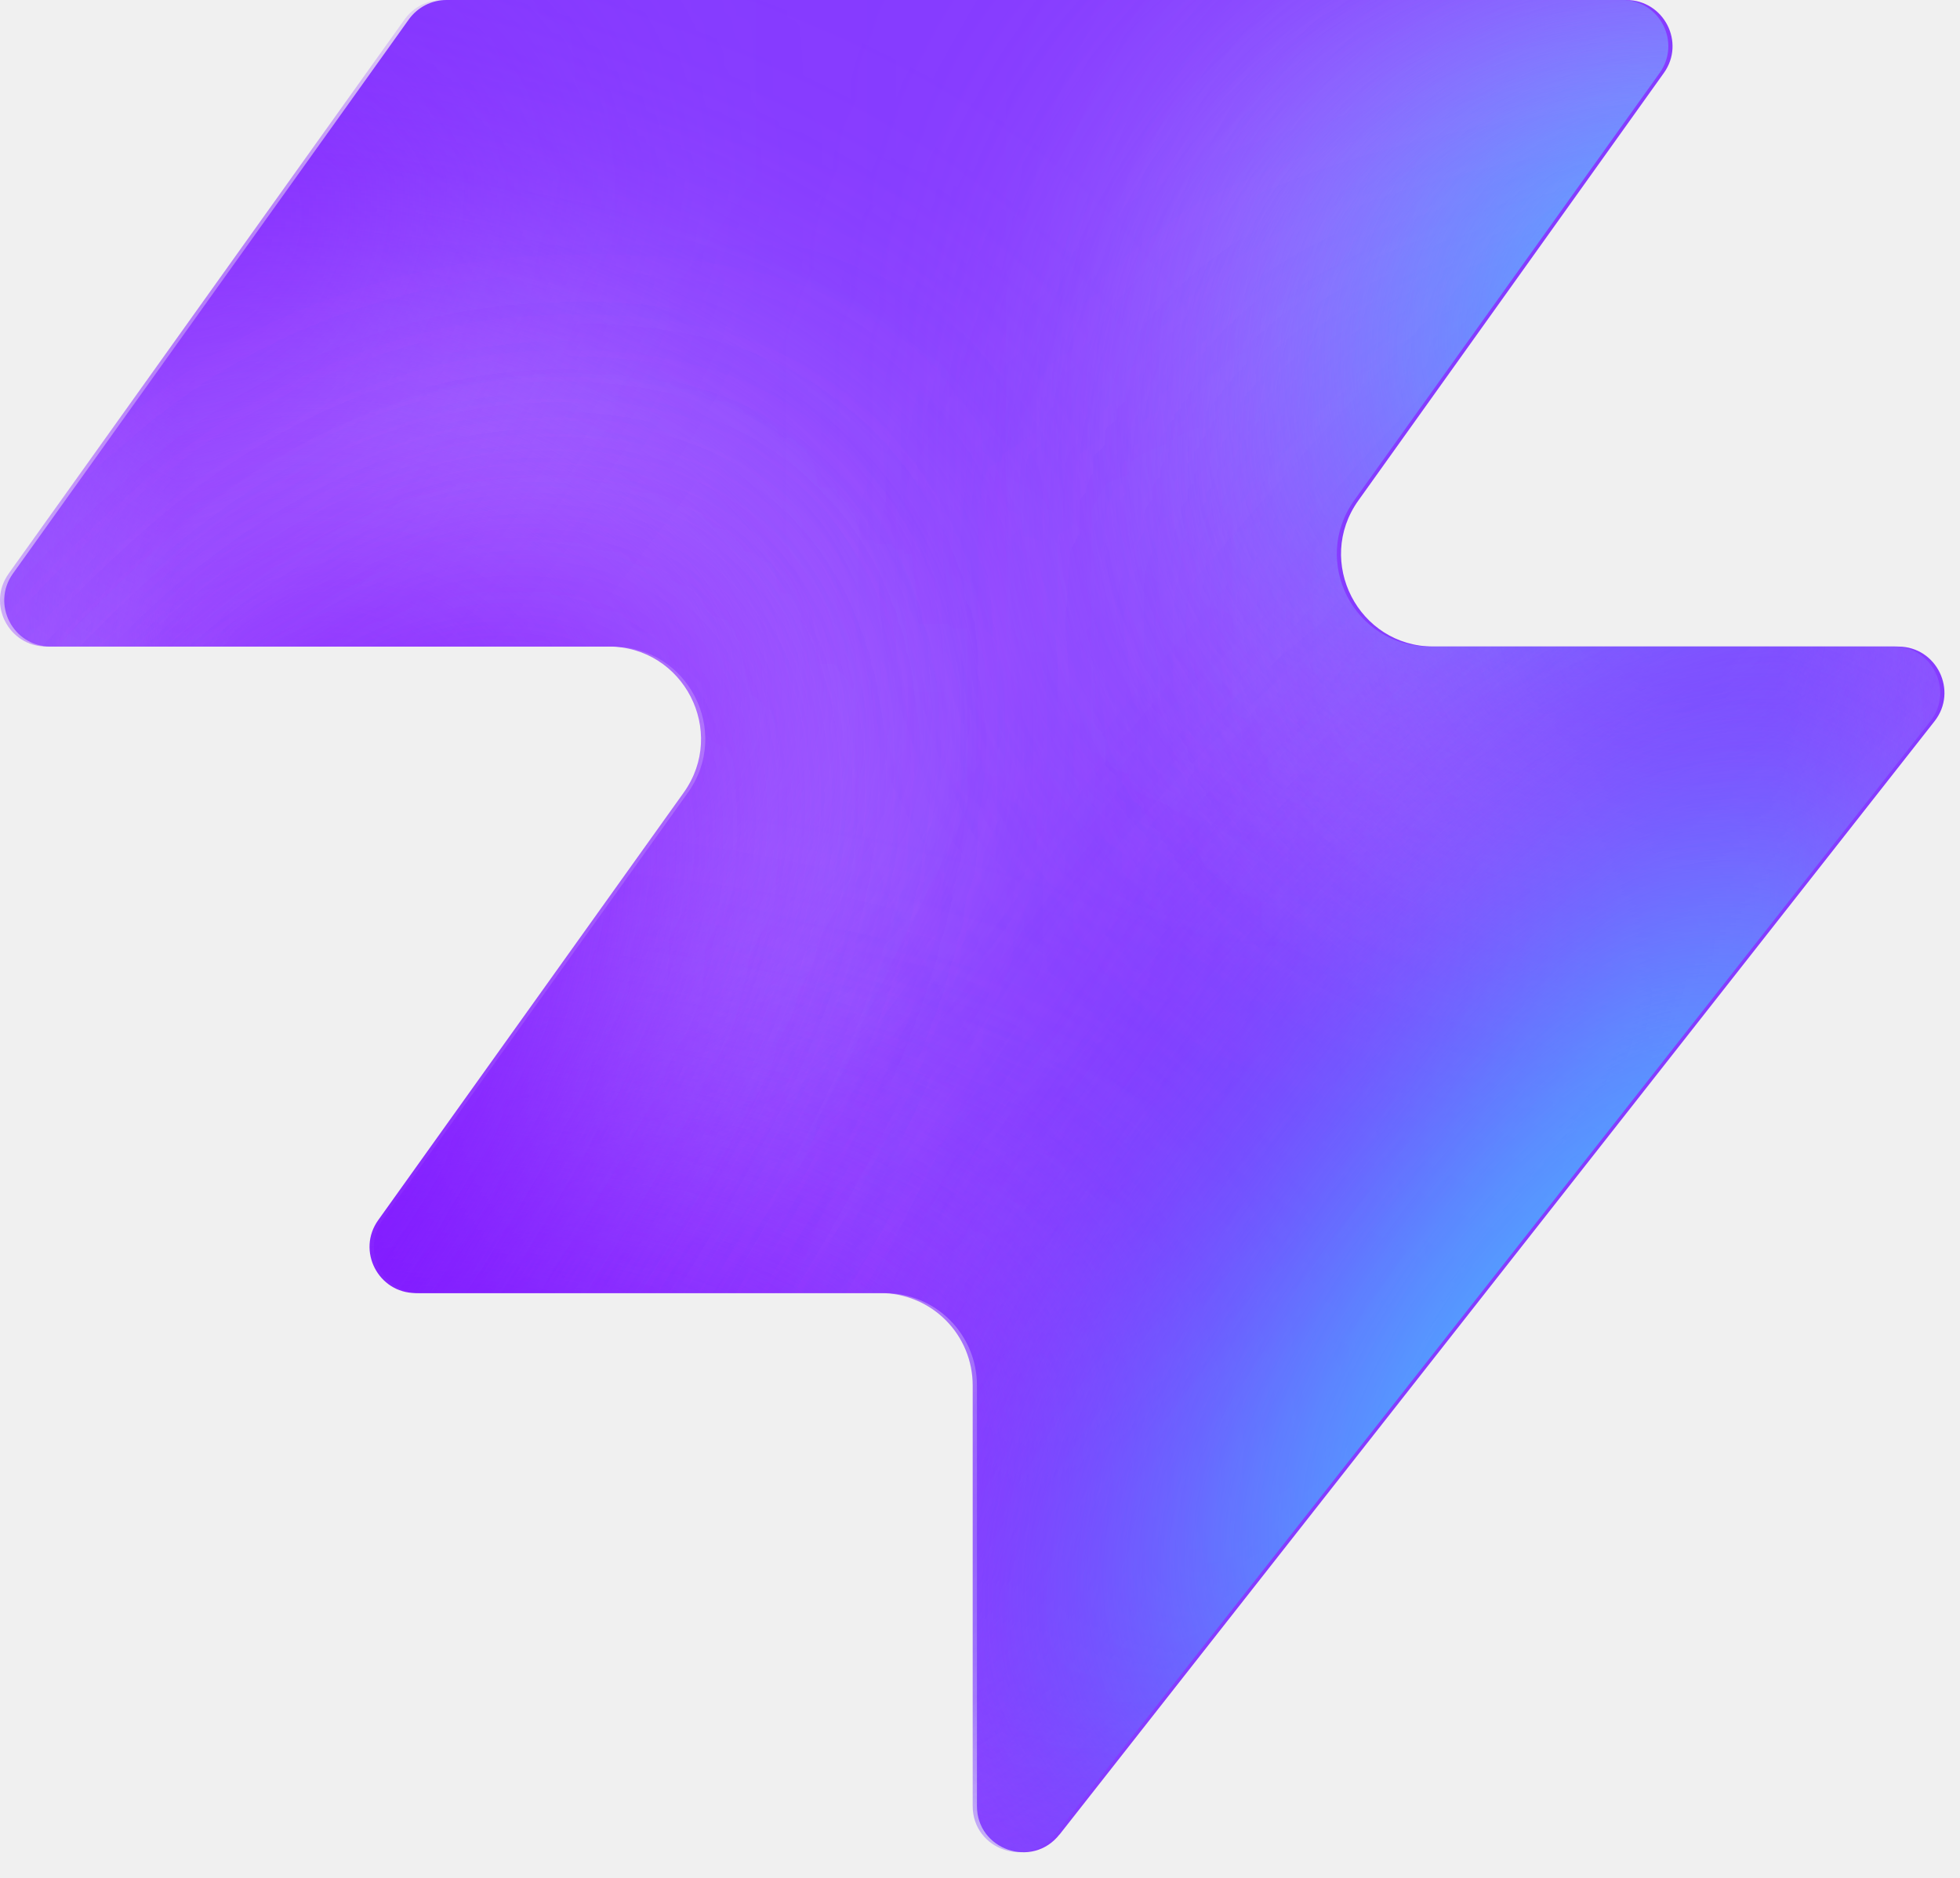
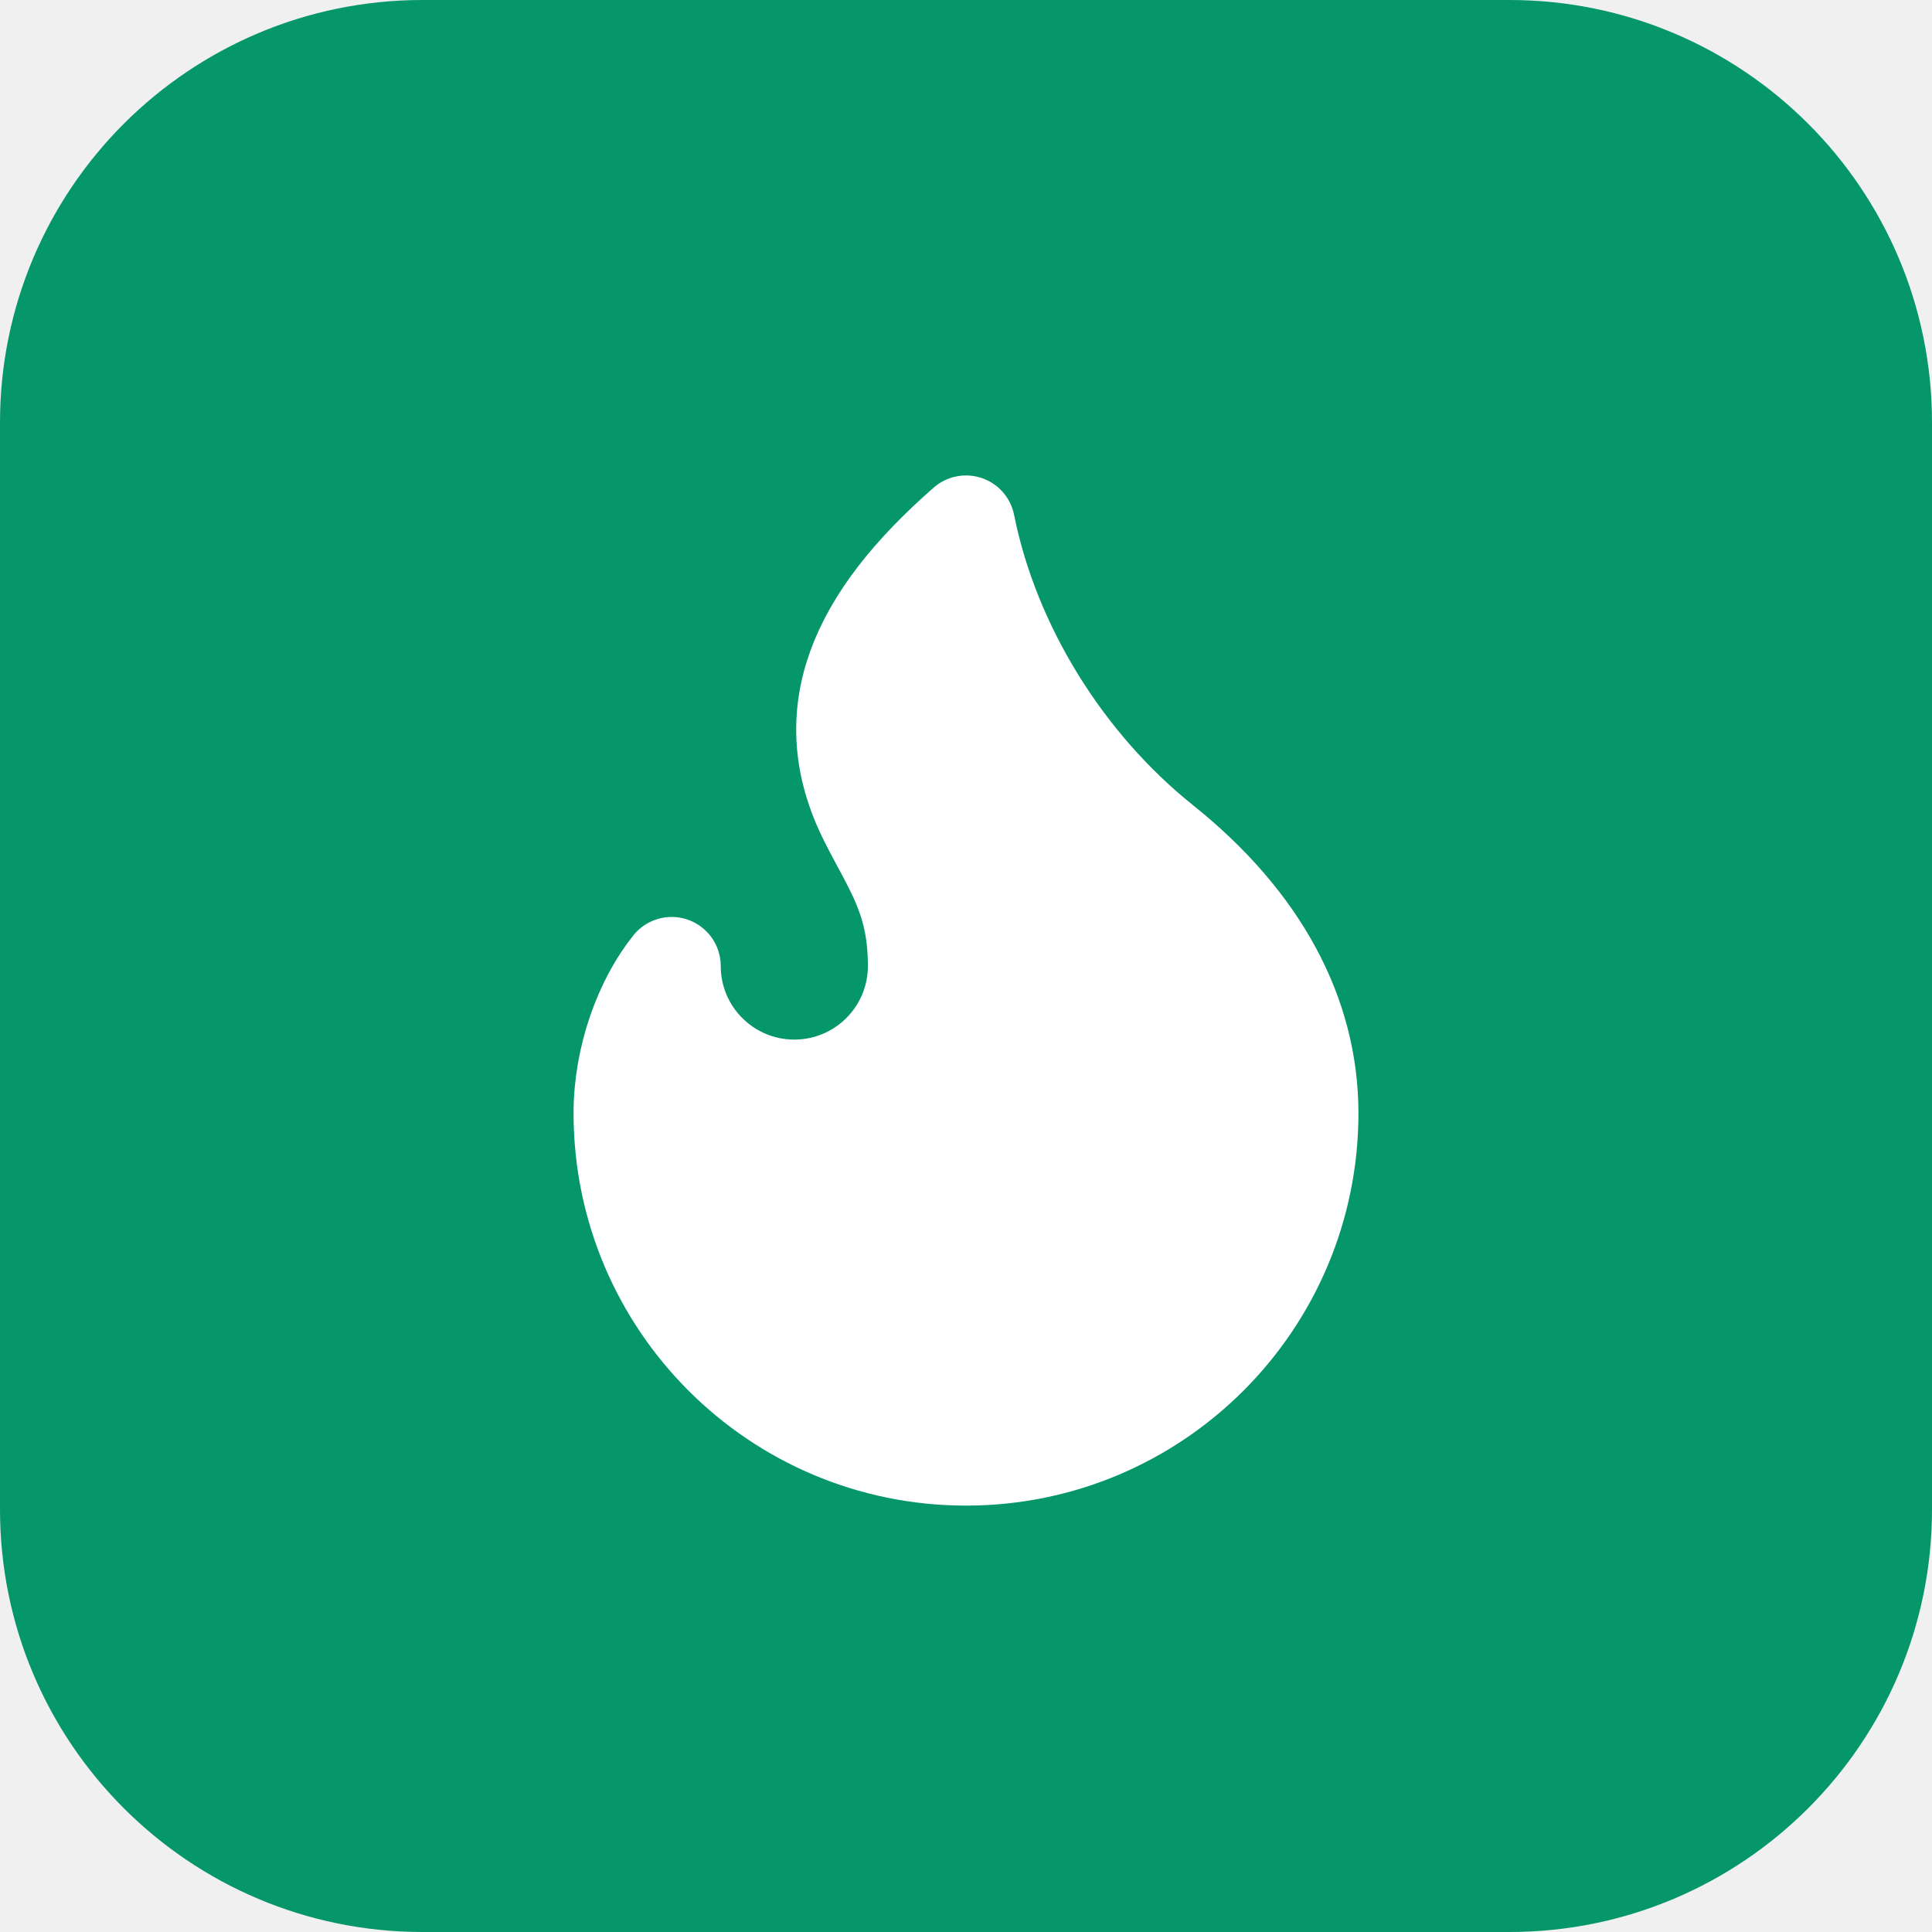
- <svg xmlns="http://www.w3.org/2000/svg" width="48" height="46" fill="none" viewBox="0 0 48 46">
-   <path fill="#863bff" d="M25.946 44.938c-.664.845-2.021.375-2.021-.698V33.937a2.26 2.26 0 0 0-2.262-2.262H10.287c-.92 0-1.456-1.04-.92-1.788l7.48-10.471c1.07-1.497 0-3.578-1.842-3.578H1.237c-.92 0-1.456-1.04-.92-1.788L10.013.474c.214-.297.556-.474.92-.474h28.894c.92 0 1.456 1.04.92 1.788l-7.48 10.471c-1.07 1.498 0 3.579 1.842 3.579h11.377c.943 0 1.473 1.088.89 1.83L25.947 44.94z" style="fill:#863bff;fill:color(display-p3 .525 .23 1);fill-opacity:1" />
-   <mask id="a" width="48" height="46" x="0" y="0" maskUnits="userSpaceOnUse" style="mask-type:alpha">
-     <path fill="#000" d="M25.842 44.938c-.664.844-2.021.375-2.021-.698V33.937a2.26 2.26 0 0 0-2.262-2.262H10.183c-.92 0-1.456-1.04-.92-1.788l7.48-10.471c1.07-1.498 0-3.579-1.842-3.579H1.133c-.92 0-1.456-1.04-.92-1.787L9.91.473c.214-.297.556-.474.92-.474h28.894c.92 0 1.456 1.04.92 1.788l-7.48 10.471c-1.07 1.498 0 3.578 1.842 3.578h11.377c.943 0 1.473 1.088.89 1.832L25.843 44.94z" style="fill:#000;fill-opacity:1" />
-   </mask>
-   <g mask="url(#a)">
-     <g filter="url(#b)">
-       <ellipse cx="5.508" cy="14.704" fill="#ede6ff" rx="5.508" ry="14.704" style="fill:#ede6ff;fill:color(display-p3 .927 .903 1);fill-opacity:1" transform="matrix(.00324 1 1 -.00324 -4.47 31.516)" />
-     </g>
-     <g filter="url(#c)">
-       <ellipse cx="10.399" cy="29.851" fill="#ede6ff" rx="10.399" ry="29.851" style="fill:#ede6ff;fill:color(display-p3 .927 .903 1);fill-opacity:1" transform="matrix(.00324 1 1 -.00324 -39.328 7.883)" />
-     </g>
-     <g filter="url(#d)">
-       <ellipse cx="5.508" cy="30.487" fill="#7e14ff" rx="5.508" ry="30.487" style="fill:#7e14ff;fill:color(display-p3 .492 .077 1);fill-opacity:1" transform="rotate(89.814 -25.913 -14.639)scale(1 -1)" />
-     </g>
-     <g filter="url(#e)">
-       <ellipse cx="5.508" cy="30.599" fill="#7e14ff" rx="5.508" ry="30.599" style="fill:#7e14ff;fill:color(display-p3 .492 .077 1);fill-opacity:1" transform="rotate(89.814 -32.644 -3.334)scale(1 -1)" />
-     </g>
-     <g filter="url(#f)">
-       <ellipse cx="5.508" cy="30.599" fill="#7e14ff" rx="5.508" ry="30.599" style="fill:#7e14ff;fill:color(display-p3 .492 .077 1);fill-opacity:1" transform="matrix(.00324 1 1 -.00324 -34.34 30.47)" />
-     </g>
-     <g filter="url(#g)">
-       <ellipse cx="14.072" cy="22.078" fill="#ede6ff" rx="14.072" ry="22.078" style="fill:#ede6ff;fill:color(display-p3 .927 .903 1);fill-opacity:1" transform="rotate(93.35 24.506 48.493)scale(-1 1)" />
-     </g>
-     <g filter="url(#h)">
-       <ellipse cx="3.47" cy="21.501" fill="#7e14ff" rx="3.47" ry="21.501" style="fill:#7e14ff;fill:color(display-p3 .492 .077 1);fill-opacity:1" transform="rotate(89.009 28.708 47.59)scale(-1 1)" />
-     </g>
-     <g filter="url(#i)">
-       <ellipse cx="3.47" cy="21.501" fill="#7e14ff" rx="3.47" ry="21.501" style="fill:#7e14ff;fill:color(display-p3 .492 .077 1);fill-opacity:1" transform="rotate(89.009 28.708 47.59)scale(-1 1)" />
-     </g>
-     <g filter="url(#j)">
-       <ellipse cx=".387" cy="8.972" fill="#7e14ff" rx="4.407" ry="29.108" style="fill:#7e14ff;fill:color(display-p3 .492 .077 1);fill-opacity:1" transform="rotate(39.51 .387 8.972)" />
-     </g>
-     <g filter="url(#k)">
-       <ellipse cx="47.523" cy="-6.092" fill="#7e14ff" rx="4.407" ry="29.108" style="fill:#7e14ff;fill:color(display-p3 .492 .077 1);fill-opacity:1" transform="rotate(37.892 47.523 -6.092)" />
-     </g>
-     <g filter="url(#l)">
-       <ellipse cx="41.412" cy="6.333" fill="#47bfff" rx="5.971" ry="9.665" style="fill:#47bfff;fill:color(display-p3 .28 .748 1);fill-opacity:1" transform="rotate(37.892 41.412 6.333)" />
-     </g>
-     <g filter="url(#m)">
-       <ellipse cx="-1.879" cy="38.332" fill="#7e14ff" rx="4.407" ry="29.108" style="fill:#7e14ff;fill:color(display-p3 .492 .077 1);fill-opacity:1" transform="rotate(37.892 -1.88 38.332)" />
-     </g>
-     <g filter="url(#n)">
-       <ellipse cx="-1.879" cy="38.332" fill="#7e14ff" rx="4.407" ry="29.108" style="fill:#7e14ff;fill:color(display-p3 .492 .077 1);fill-opacity:1" transform="rotate(37.892 -1.88 38.332)" />
-     </g>
-     <g filter="url(#o)">
-       <ellipse cx="35.651" cy="29.907" fill="#7e14ff" rx="4.407" ry="29.108" style="fill:#7e14ff;fill:color(display-p3 .492 .077 1);fill-opacity:1" transform="rotate(37.892 35.651 29.907)" />
-     </g>
-     <g filter="url(#p)">
-       <ellipse cx="38.418" cy="32.4" fill="#47bfff" rx="5.971" ry="15.297" style="fill:#47bfff;fill:color(display-p3 .28 .748 1);fill-opacity:1" transform="rotate(37.892 38.418 32.4)" />
-     </g>
+ <svg xmlns="http://www.w3.org/2000/svg" viewBox="0 0 512 512">
+   <rect width="512" height="512" rx="112" fill="#059669" />
+   <g transform="translate(256 256) scale(13) translate(-12 -12)">
+     <path d="M8.5 14.5A2.5 2.5 0 0 0 11 12c0-1.38-.5-2-1-3-1.072-2.143-.224-4.054 2-6 .5 2.5 2 4.9 4 6.5 2 1.6 3 3.5 3 5.5a7 7 0 1 1-14 0c0-1.153.433-2.294 1-3a2.5 2.5 0 0 0 2.5 2.5z" fill="#fff" stroke="#fff" stroke-width="2" stroke-linecap="round" stroke-linejoin="round" />
  </g>
-   <defs>
-     <filter id="b" width="60.045" height="41.654" x="-19.77" y="16.149" color-interpolation-filters="sRGB" filterUnits="userSpaceOnUse">
-       <feFlood flood-opacity="0" result="BackgroundImageFix" />
-       <feBlend in="SourceGraphic" in2="BackgroundImageFix" result="shape" />
-       <feGaussianBlur result="effect1_foregroundBlur_2002_17158" stdDeviation="7.659" />
-     </filter>
-     <filter id="c" width="90.34" height="51.437" x="-54.613" y="-7.533" color-interpolation-filters="sRGB" filterUnits="userSpaceOnUse">
-       <feFlood flood-opacity="0" result="BackgroundImageFix" />
-       <feBlend in="SourceGraphic" in2="BackgroundImageFix" result="shape" />
-       <feGaussianBlur result="effect1_foregroundBlur_2002_17158" stdDeviation="7.659" />
-     </filter>
-     <filter id="d" width="79.355" height="29.4" x="-49.64" y="2.03" color-interpolation-filters="sRGB" filterUnits="userSpaceOnUse">
-       <feFlood flood-opacity="0" result="BackgroundImageFix" />
-       <feBlend in="SourceGraphic" in2="BackgroundImageFix" result="shape" />
-       <feGaussianBlur result="effect1_foregroundBlur_2002_17158" stdDeviation="4.596" />
-     </filter>
-     <filter id="e" width="79.579" height="29.4" x="-45.045" y="20.029" color-interpolation-filters="sRGB" filterUnits="userSpaceOnUse">
-       <feFlood flood-opacity="0" result="BackgroundImageFix" />
-       <feBlend in="SourceGraphic" in2="BackgroundImageFix" result="shape" />
-       <feGaussianBlur result="effect1_foregroundBlur_2002_17158" stdDeviation="4.596" />
-     </filter>
-     <filter id="f" width="79.579" height="29.4" x="-43.513" y="21.178" color-interpolation-filters="sRGB" filterUnits="userSpaceOnUse">
-       <feFlood flood-opacity="0" result="BackgroundImageFix" />
-       <feBlend in="SourceGraphic" in2="BackgroundImageFix" result="shape" />
-       <feGaussianBlur result="effect1_foregroundBlur_2002_17158" stdDeviation="4.596" />
-     </filter>
-     <filter id="g" width="74.749" height="58.852" x="15.756" y="-17.901" color-interpolation-filters="sRGB" filterUnits="userSpaceOnUse">
-       <feFlood flood-opacity="0" result="BackgroundImageFix" />
-       <feBlend in="SourceGraphic" in2="BackgroundImageFix" result="shape" />
-       <feGaussianBlur result="effect1_foregroundBlur_2002_17158" stdDeviation="7.659" />
-     </filter>
-     <filter id="h" width="61.377" height="25.362" x="23.548" y="2.284" color-interpolation-filters="sRGB" filterUnits="userSpaceOnUse">
-       <feFlood flood-opacity="0" result="BackgroundImageFix" />
-       <feBlend in="SourceGraphic" in2="BackgroundImageFix" result="shape" />
-       <feGaussianBlur result="effect1_foregroundBlur_2002_17158" stdDeviation="4.596" />
-     </filter>
-     <filter id="i" width="61.377" height="25.362" x="23.548" y="2.284" color-interpolation-filters="sRGB" filterUnits="userSpaceOnUse">
-       <feFlood flood-opacity="0" result="BackgroundImageFix" />
-       <feBlend in="SourceGraphic" in2="BackgroundImageFix" result="shape" />
-       <feGaussianBlur result="effect1_foregroundBlur_2002_17158" stdDeviation="4.596" />
-     </filter>
-     <filter id="j" width="56.045" height="63.649" x="-27.636" y="-22.853" color-interpolation-filters="sRGB" filterUnits="userSpaceOnUse">
-       <feFlood flood-opacity="0" result="BackgroundImageFix" />
-       <feBlend in="SourceGraphic" in2="BackgroundImageFix" result="shape" />
-       <feGaussianBlur result="effect1_foregroundBlur_2002_17158" stdDeviation="4.596" />
-     </filter>
-     <filter id="k" width="54.814" height="64.646" x="20.116" y="-38.415" color-interpolation-filters="sRGB" filterUnits="userSpaceOnUse">
-       <feFlood flood-opacity="0" result="BackgroundImageFix" />
-       <feBlend in="SourceGraphic" in2="BackgroundImageFix" result="shape" />
-       <feGaussianBlur result="effect1_foregroundBlur_2002_17158" stdDeviation="4.596" />
-     </filter>
-     <filter id="l" width="33.541" height="35.313" x="24.641" y="-11.323" color-interpolation-filters="sRGB" filterUnits="userSpaceOnUse">
-       <feFlood flood-opacity="0" result="BackgroundImageFix" />
-       <feBlend in="SourceGraphic" in2="BackgroundImageFix" result="shape" />
-       <feGaussianBlur result="effect1_foregroundBlur_2002_17158" stdDeviation="4.596" />
-     </filter>
-     <filter id="m" width="54.814" height="64.646" x="-29.286" y="6.009" color-interpolation-filters="sRGB" filterUnits="userSpaceOnUse">
-       <feFlood flood-opacity="0" result="BackgroundImageFix" />
-       <feBlend in="SourceGraphic" in2="BackgroundImageFix" result="shape" />
-       <feGaussianBlur result="effect1_foregroundBlur_2002_17158" stdDeviation="4.596" />
-     </filter>
-     <filter id="n" width="54.814" height="64.646" x="-29.286" y="6.009" color-interpolation-filters="sRGB" filterUnits="userSpaceOnUse">
-       <feFlood flood-opacity="0" result="BackgroundImageFix" />
-       <feBlend in="SourceGraphic" in2="BackgroundImageFix" result="shape" />
-       <feGaussianBlur result="effect1_foregroundBlur_2002_17158" stdDeviation="4.596" />
-     </filter>
-     <filter id="o" width="54.814" height="64.646" x="8.244" y="-2.416" color-interpolation-filters="sRGB" filterUnits="userSpaceOnUse">
-       <feFlood flood-opacity="0" result="BackgroundImageFix" />
-       <feBlend in="SourceGraphic" in2="BackgroundImageFix" result="shape" />
-       <feGaussianBlur result="effect1_foregroundBlur_2002_17158" stdDeviation="4.596" />
-     </filter>
-     <filter id="p" width="39.409" height="43.623" x="18.713" y="10.588" color-interpolation-filters="sRGB" filterUnits="userSpaceOnUse">
-       <feFlood flood-opacity="0" result="BackgroundImageFix" />
-       <feBlend in="SourceGraphic" in2="BackgroundImageFix" result="shape" />
-       <feGaussianBlur result="effect1_foregroundBlur_2002_17158" stdDeviation="4.596" />
-     </filter>
-   </defs>
</svg>
